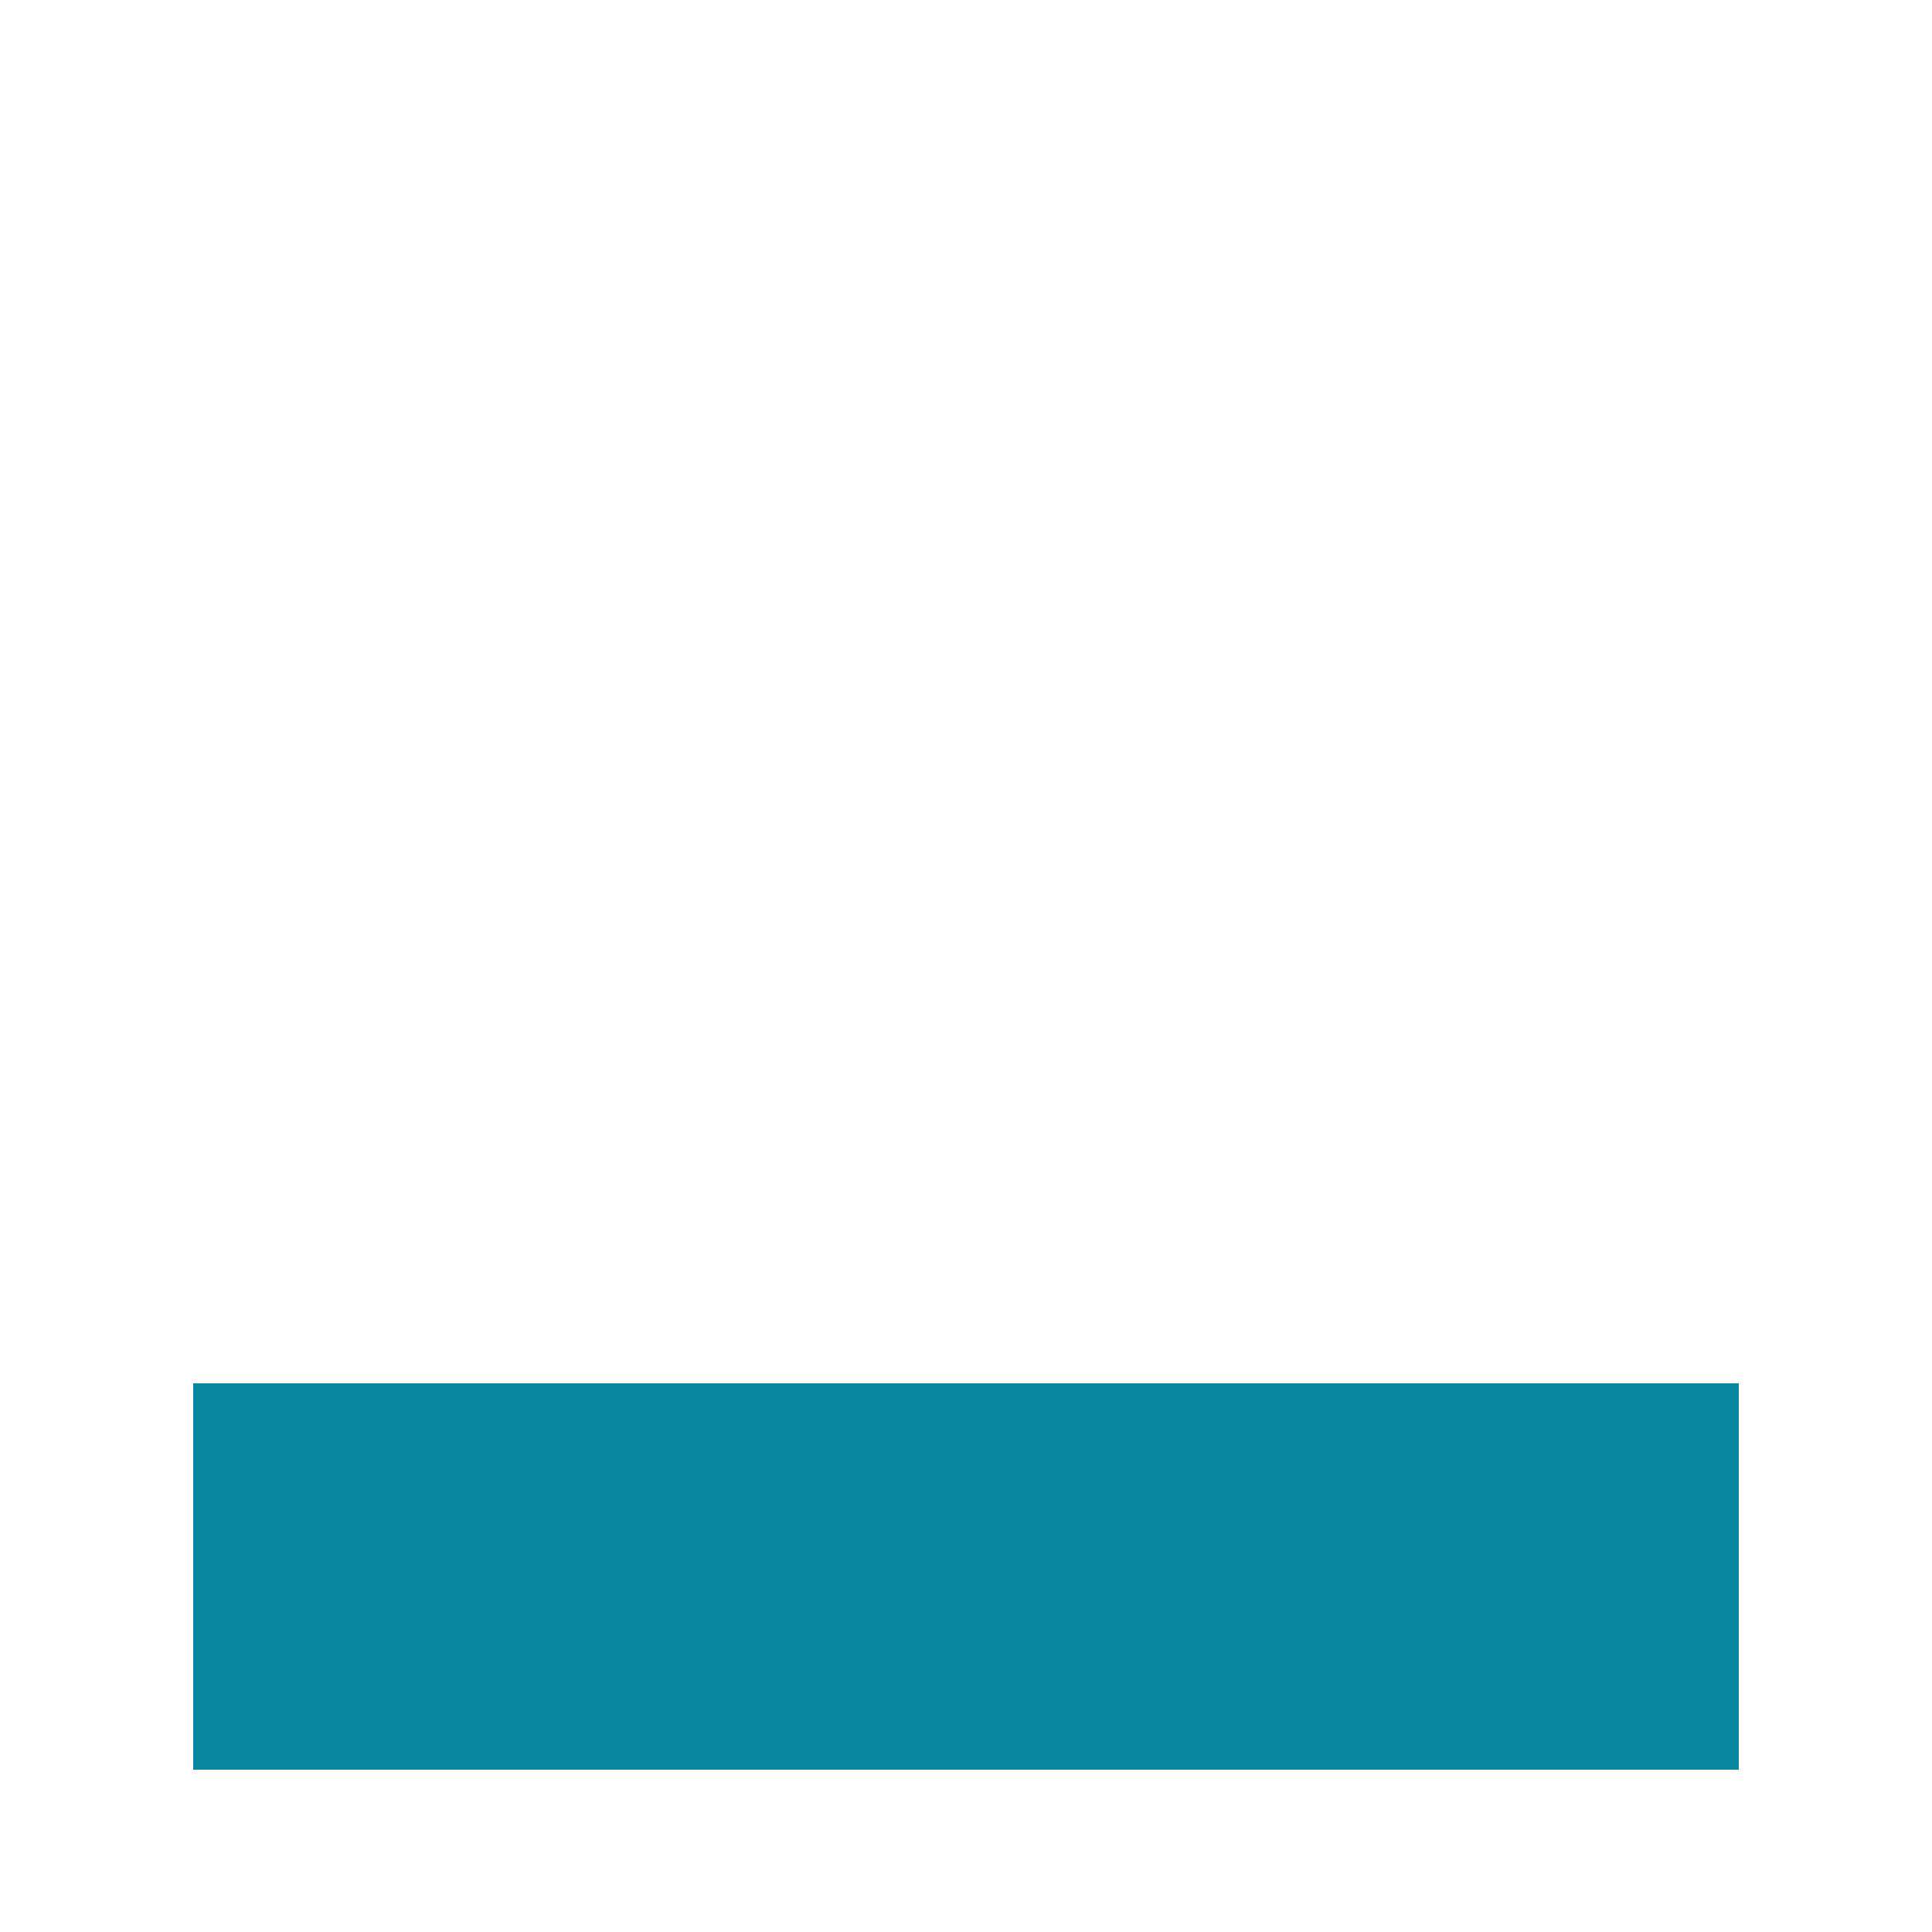
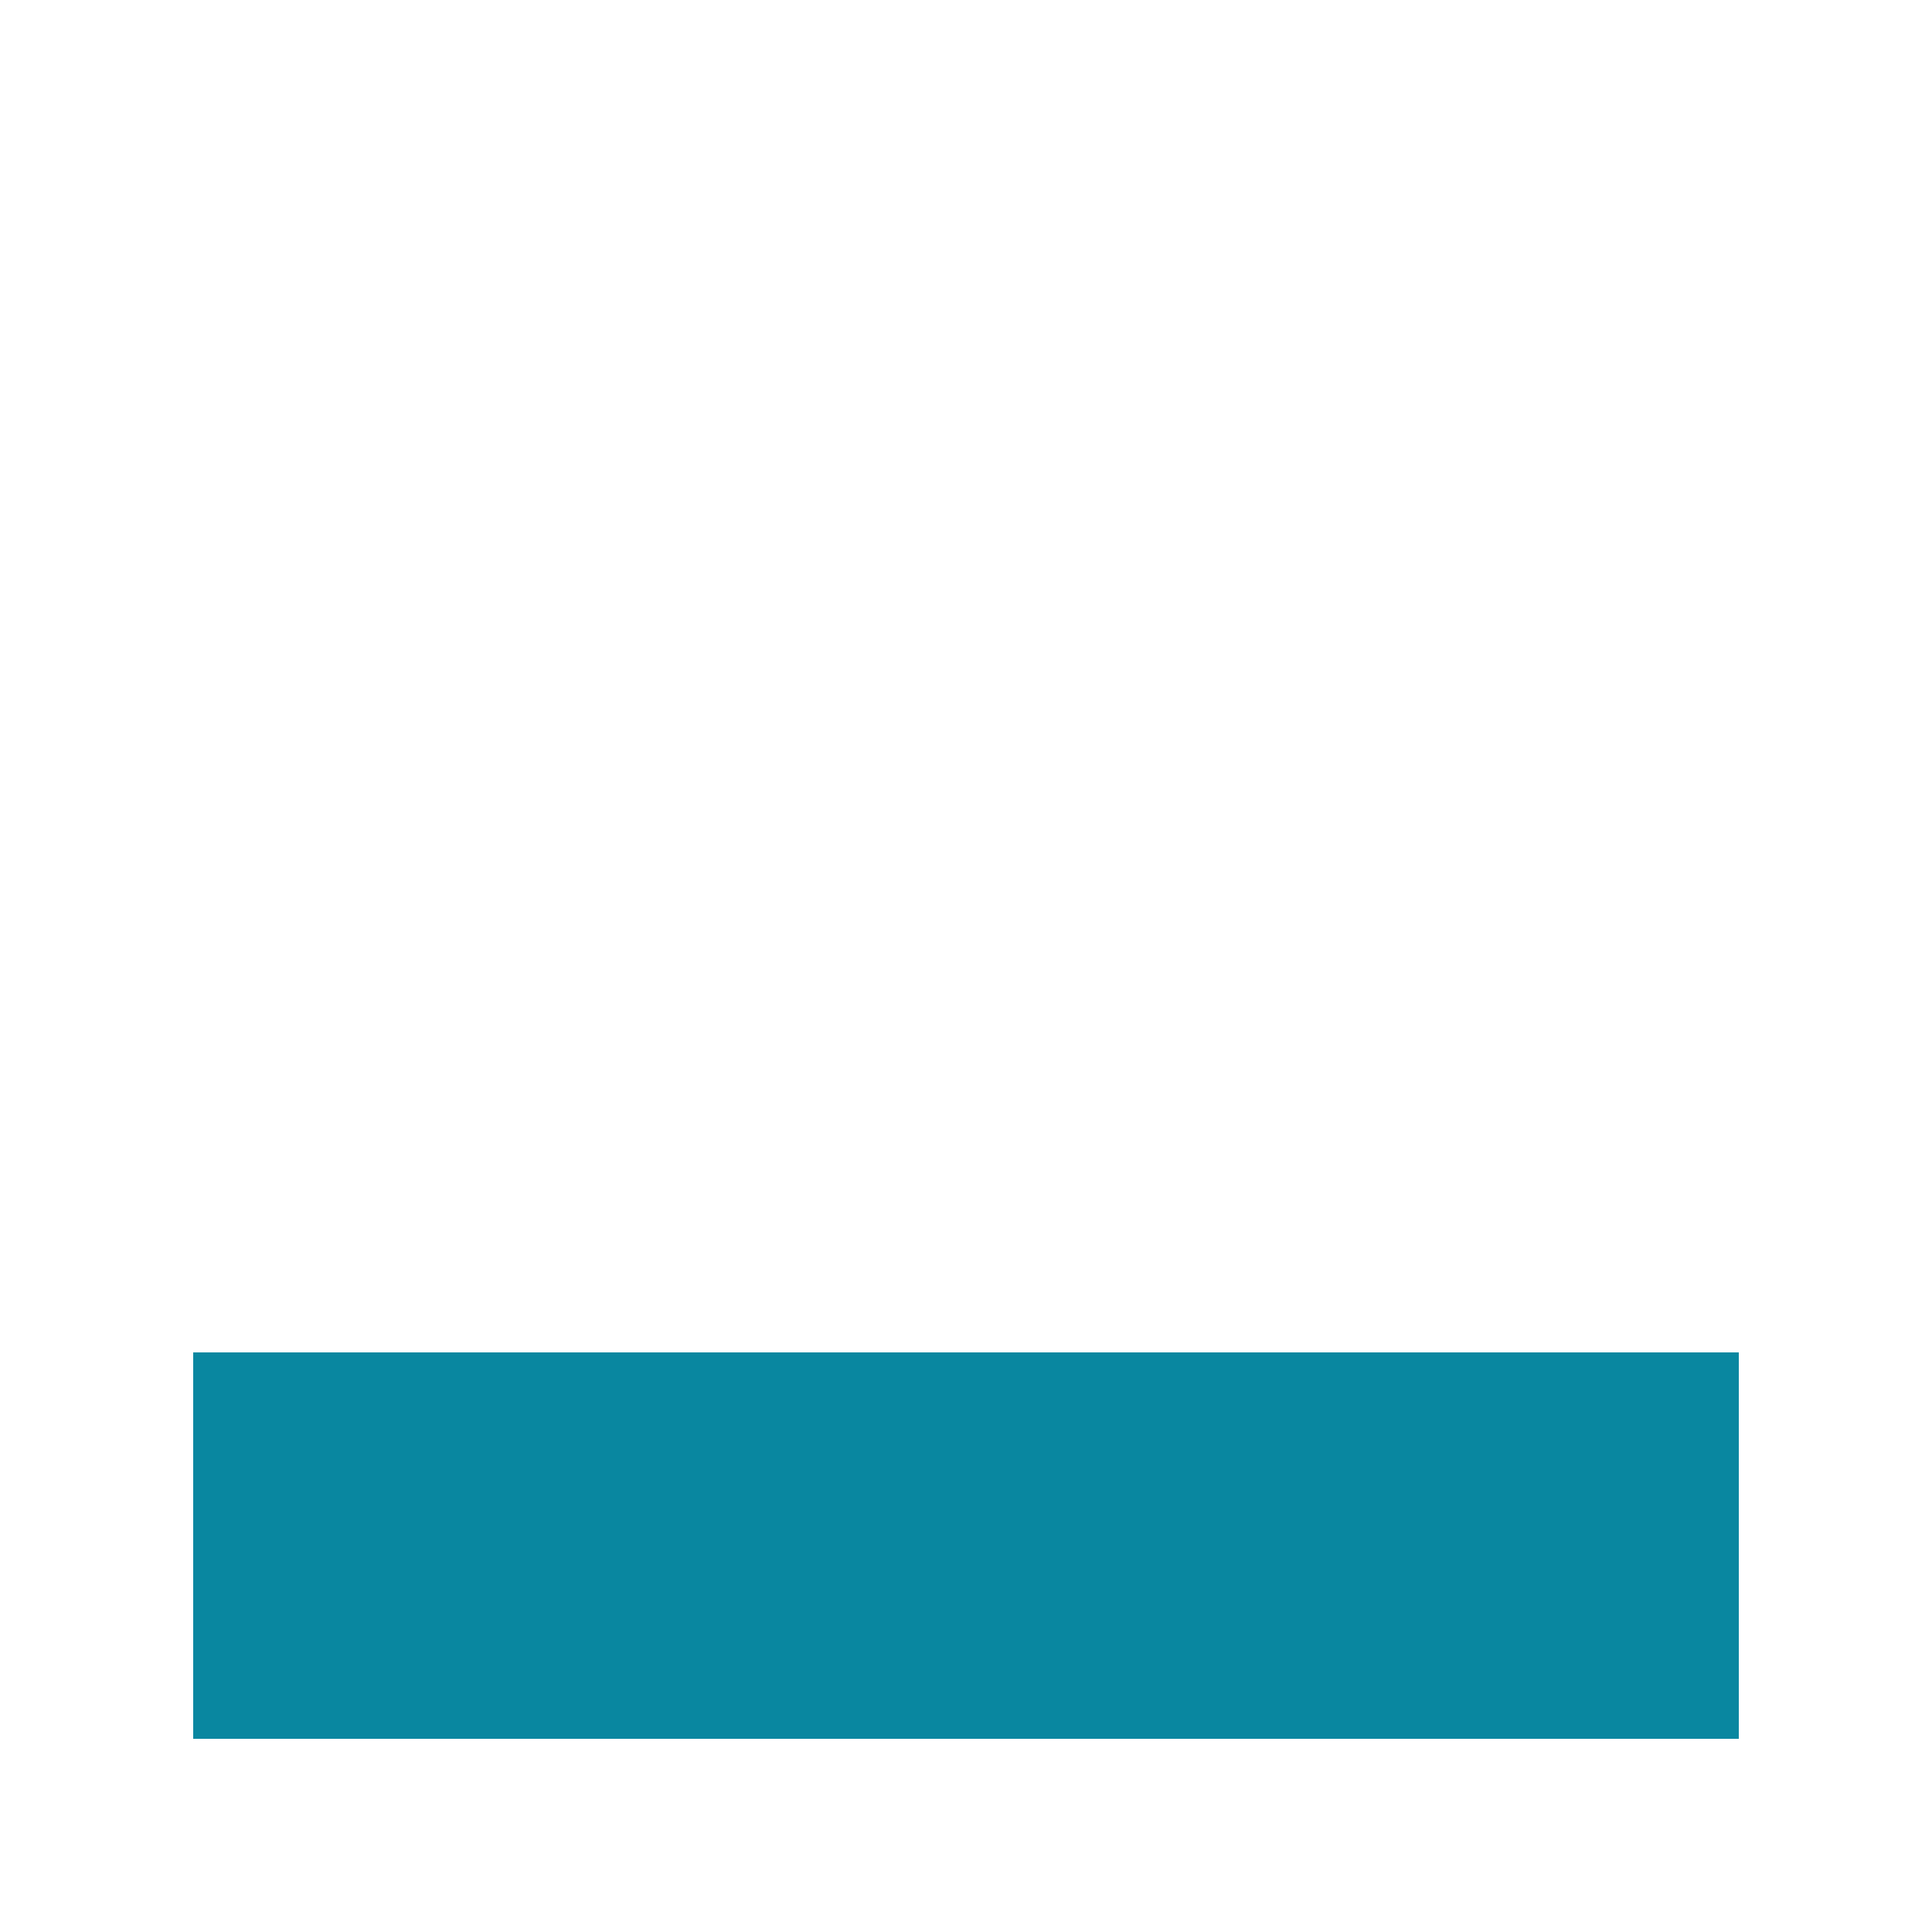
<svg xmlns="http://www.w3.org/2000/svg" width="500" height="500" viewBox="0 0 500 500" fill="none">
  <rect width="500" height="500" fill="white" />
-   <rect x="50" y="358" width="400" height="100" fill="#0987A0" />
+   <rect x="50" y="350" width="400" height="100" fill="#0987A0" />
</svg>
